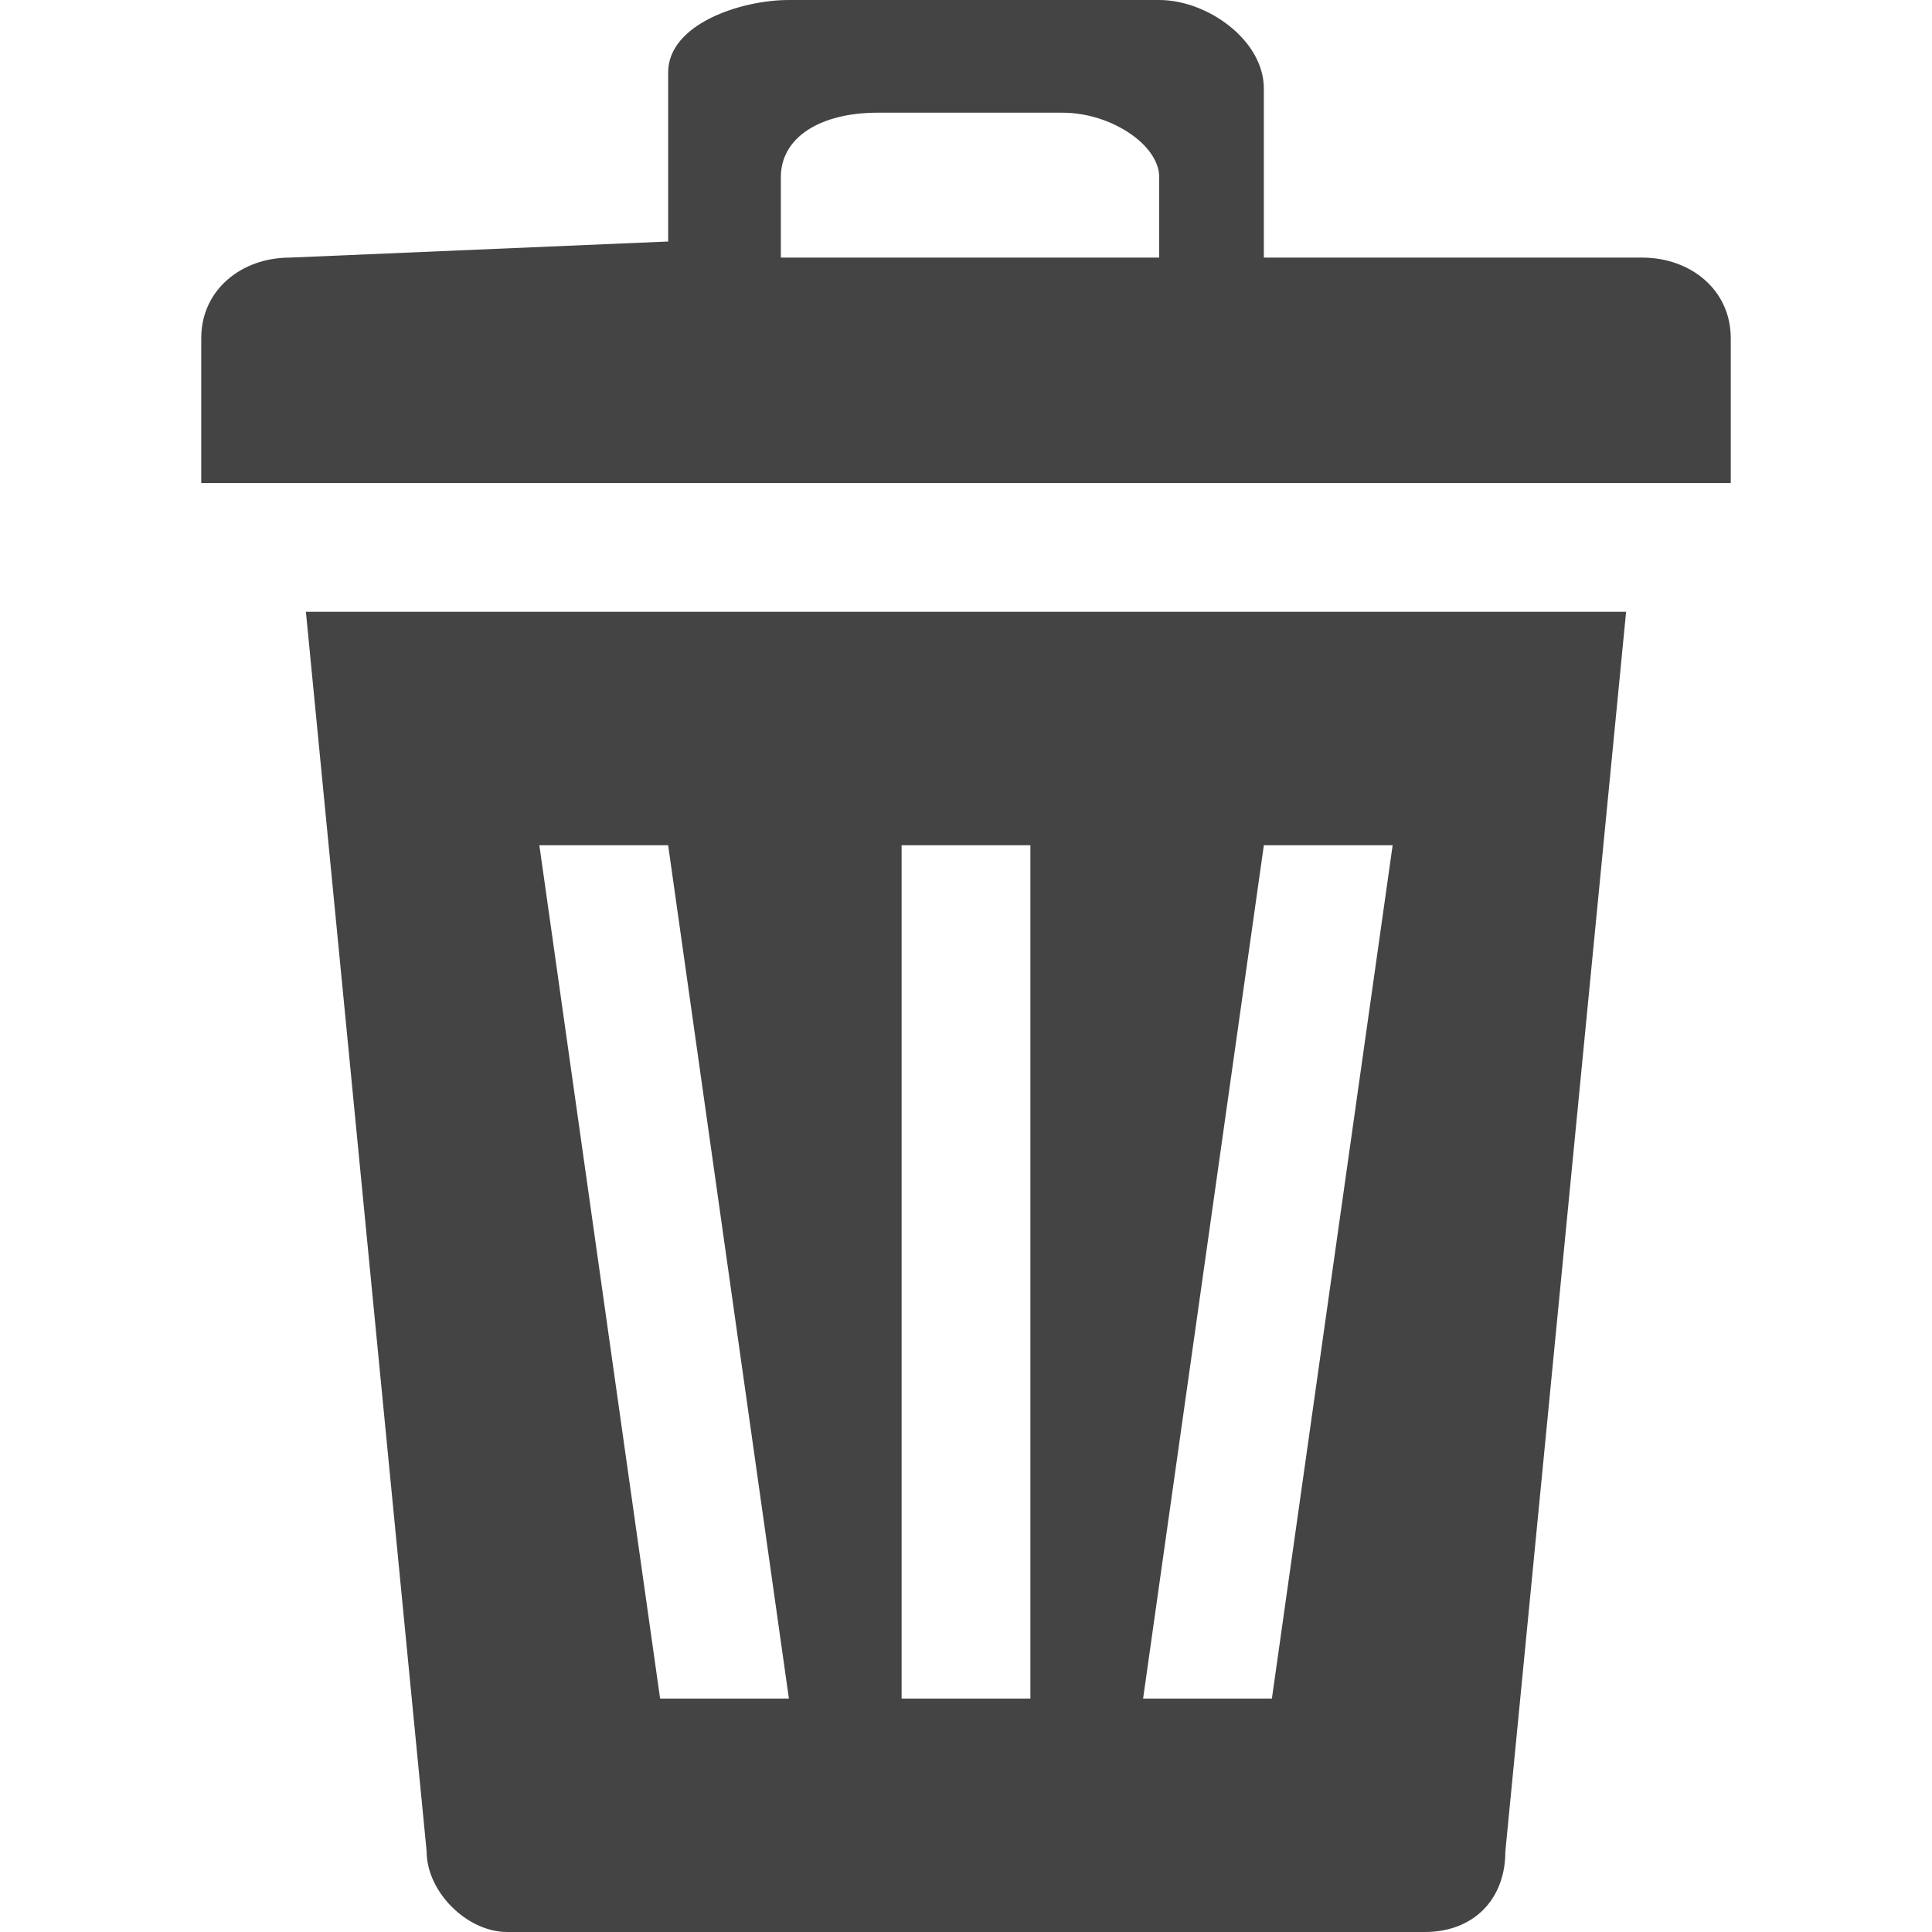
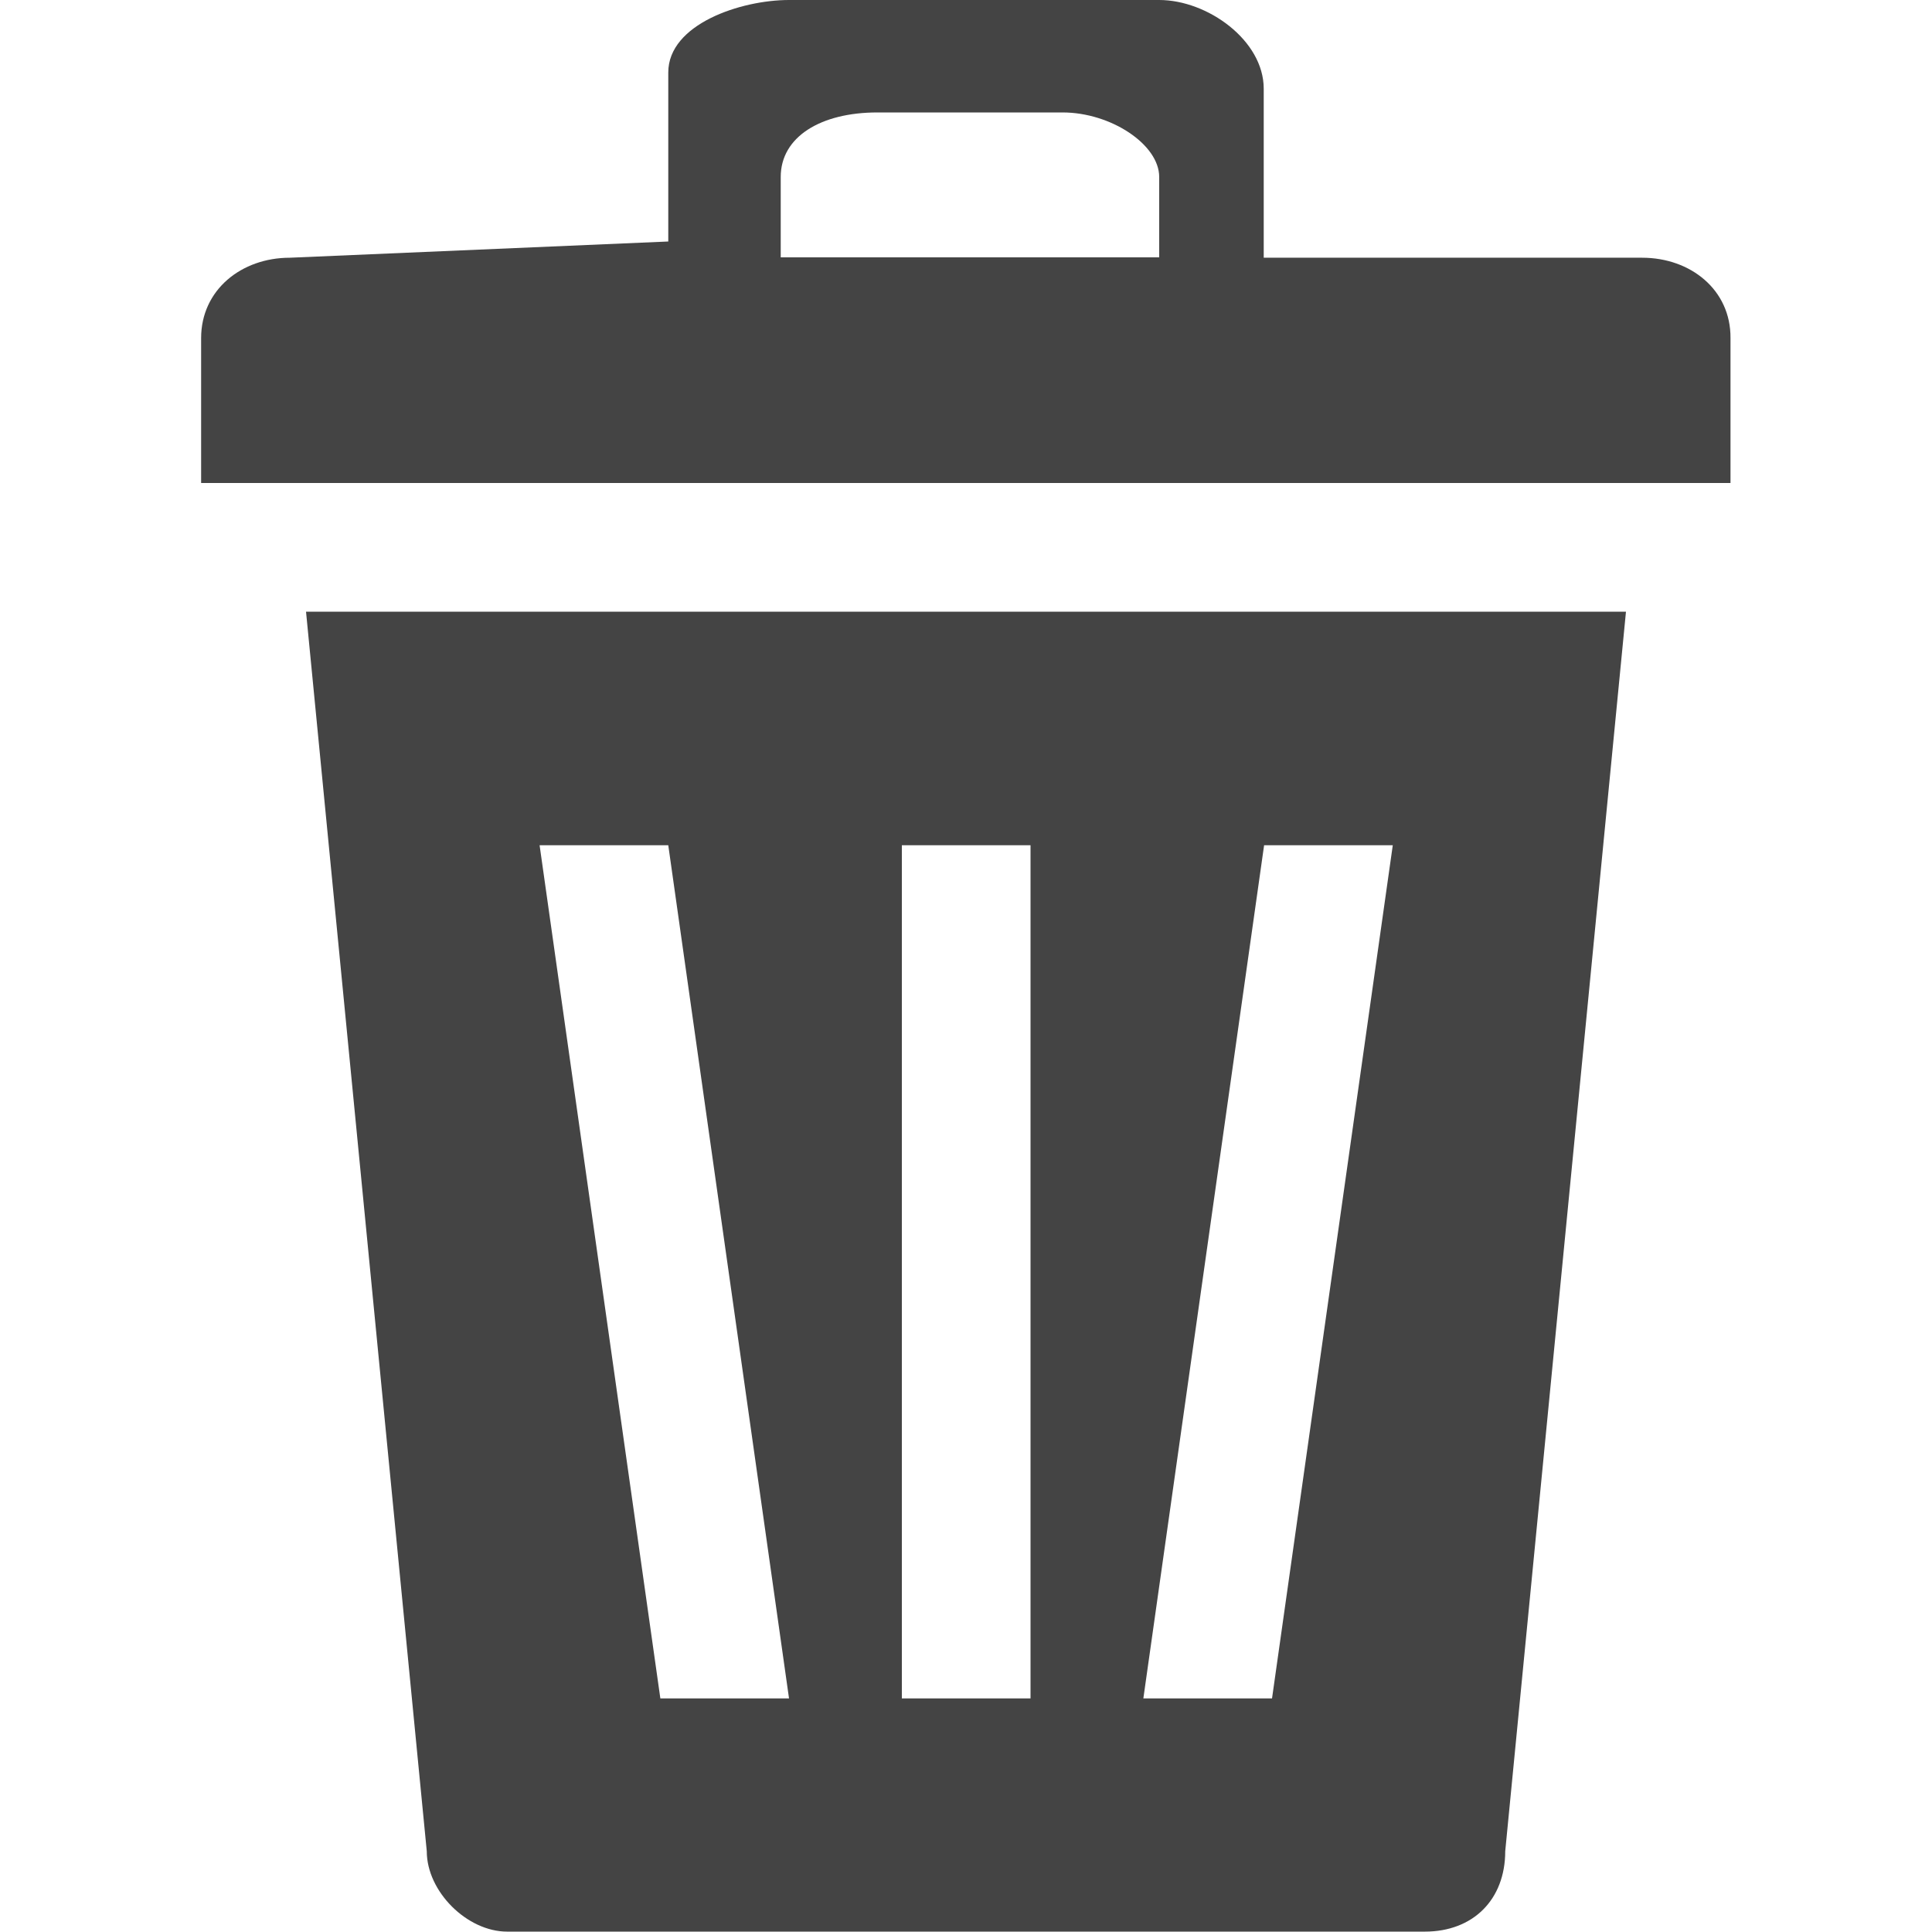
- <svg xmlns="http://www.w3.org/2000/svg" version="1.1" id="Vrstva_1" x="0px" y="0px" viewBox="0 0 24 24" style="enable-background:new 0 0 24 24;" xml:space="preserve">
+ <svg xmlns="http://www.w3.org/2000/svg" version="1.1" id="Vrstva_1" x="0px" y="0px" viewBox="-711 25 512 512" style="enable-background:new -711 25 512 512;" xml:space="preserve">
  <style type="text/css">
	.st0{fill:#444444;}
</style>
  <g>
    <g transform="translate(1, 0)">
-       <path class="st0" d="M2.8,7.6L4.3,23c0,0.5,0.5,1,1,1h11.4c0.6,0,1-0.4,1-1l1.5-15.4H2.8L2.8,7.6z M11.8,21.1h-1.6V10.5h1.6V21.1    L11.8,21.1z M14.8,21.1h-1.6l1.5-10.6h1.6L14.8,21.1L14.8,21.1z M8.8,21.1H7.2L5.7,10.5h1.6L8.8,21.1L8.8,21.1z" />
-       <path class="st0" d="M19.4,3.2h-4.7V1.1C14.7,0.5,14,0,13.4,0H8.8C8.2,0,7.3,0.3,7.3,0.9V3L2.6,3.2C2,3.2,1.5,3.6,1.5,4.2V6h19    V4.2C20.5,3.6,20,3.2,19.4,3.2L19.4,3.2z M8.7,2.2c0-0.5,0.5-0.8,1.2-0.8h2.3c0.6,0,1.2,0.4,1.2,0.8v1H8.7L8.7,2.2L8.7,2.2z" />
+       <path class="st0" d="M-630.9,187.1l32,328.5c0,10.7,10.7,21.3,21.3,21.3h243.2c12.8,0,21.3-8.5,21.3-21.3l32-328.5L-630.9,187.1    L-630.9,187.1z M-438.9,475.1h-34.1V249h34.1V475.1L-438.9,475.1z M-374.9,475.1h-34.1l32-226.1h34.1L-374.9,475.1L-374.9,475.1z     M-502.9,475.1h-34.1l-32-226.1h34.1L-502.9,475.1L-502.9,475.1z" />
+       <path class="st0" d="M-276.8,93.3h-100.3V48.5c0-12.8-14.9-23.5-27.7-23.5h-98.1c-12.8,0-32,6.4-32,19.2V89l-100.3,4.3    c-12.8,0-23.5,8.5-23.5,21.3V153h405.3v-38.4C-253.3,101.8-264,93.3-276.8,93.3L-276.8,93.3z M-505.1,71.9    c0-10.7,10.7-17.1,25.6-17.1h49.1c12.8,0,25.6,8.5,25.6,17.1v21.3h-100.3V71.9L-505.1,71.9z" />
    </g>
  </g>
</svg>
